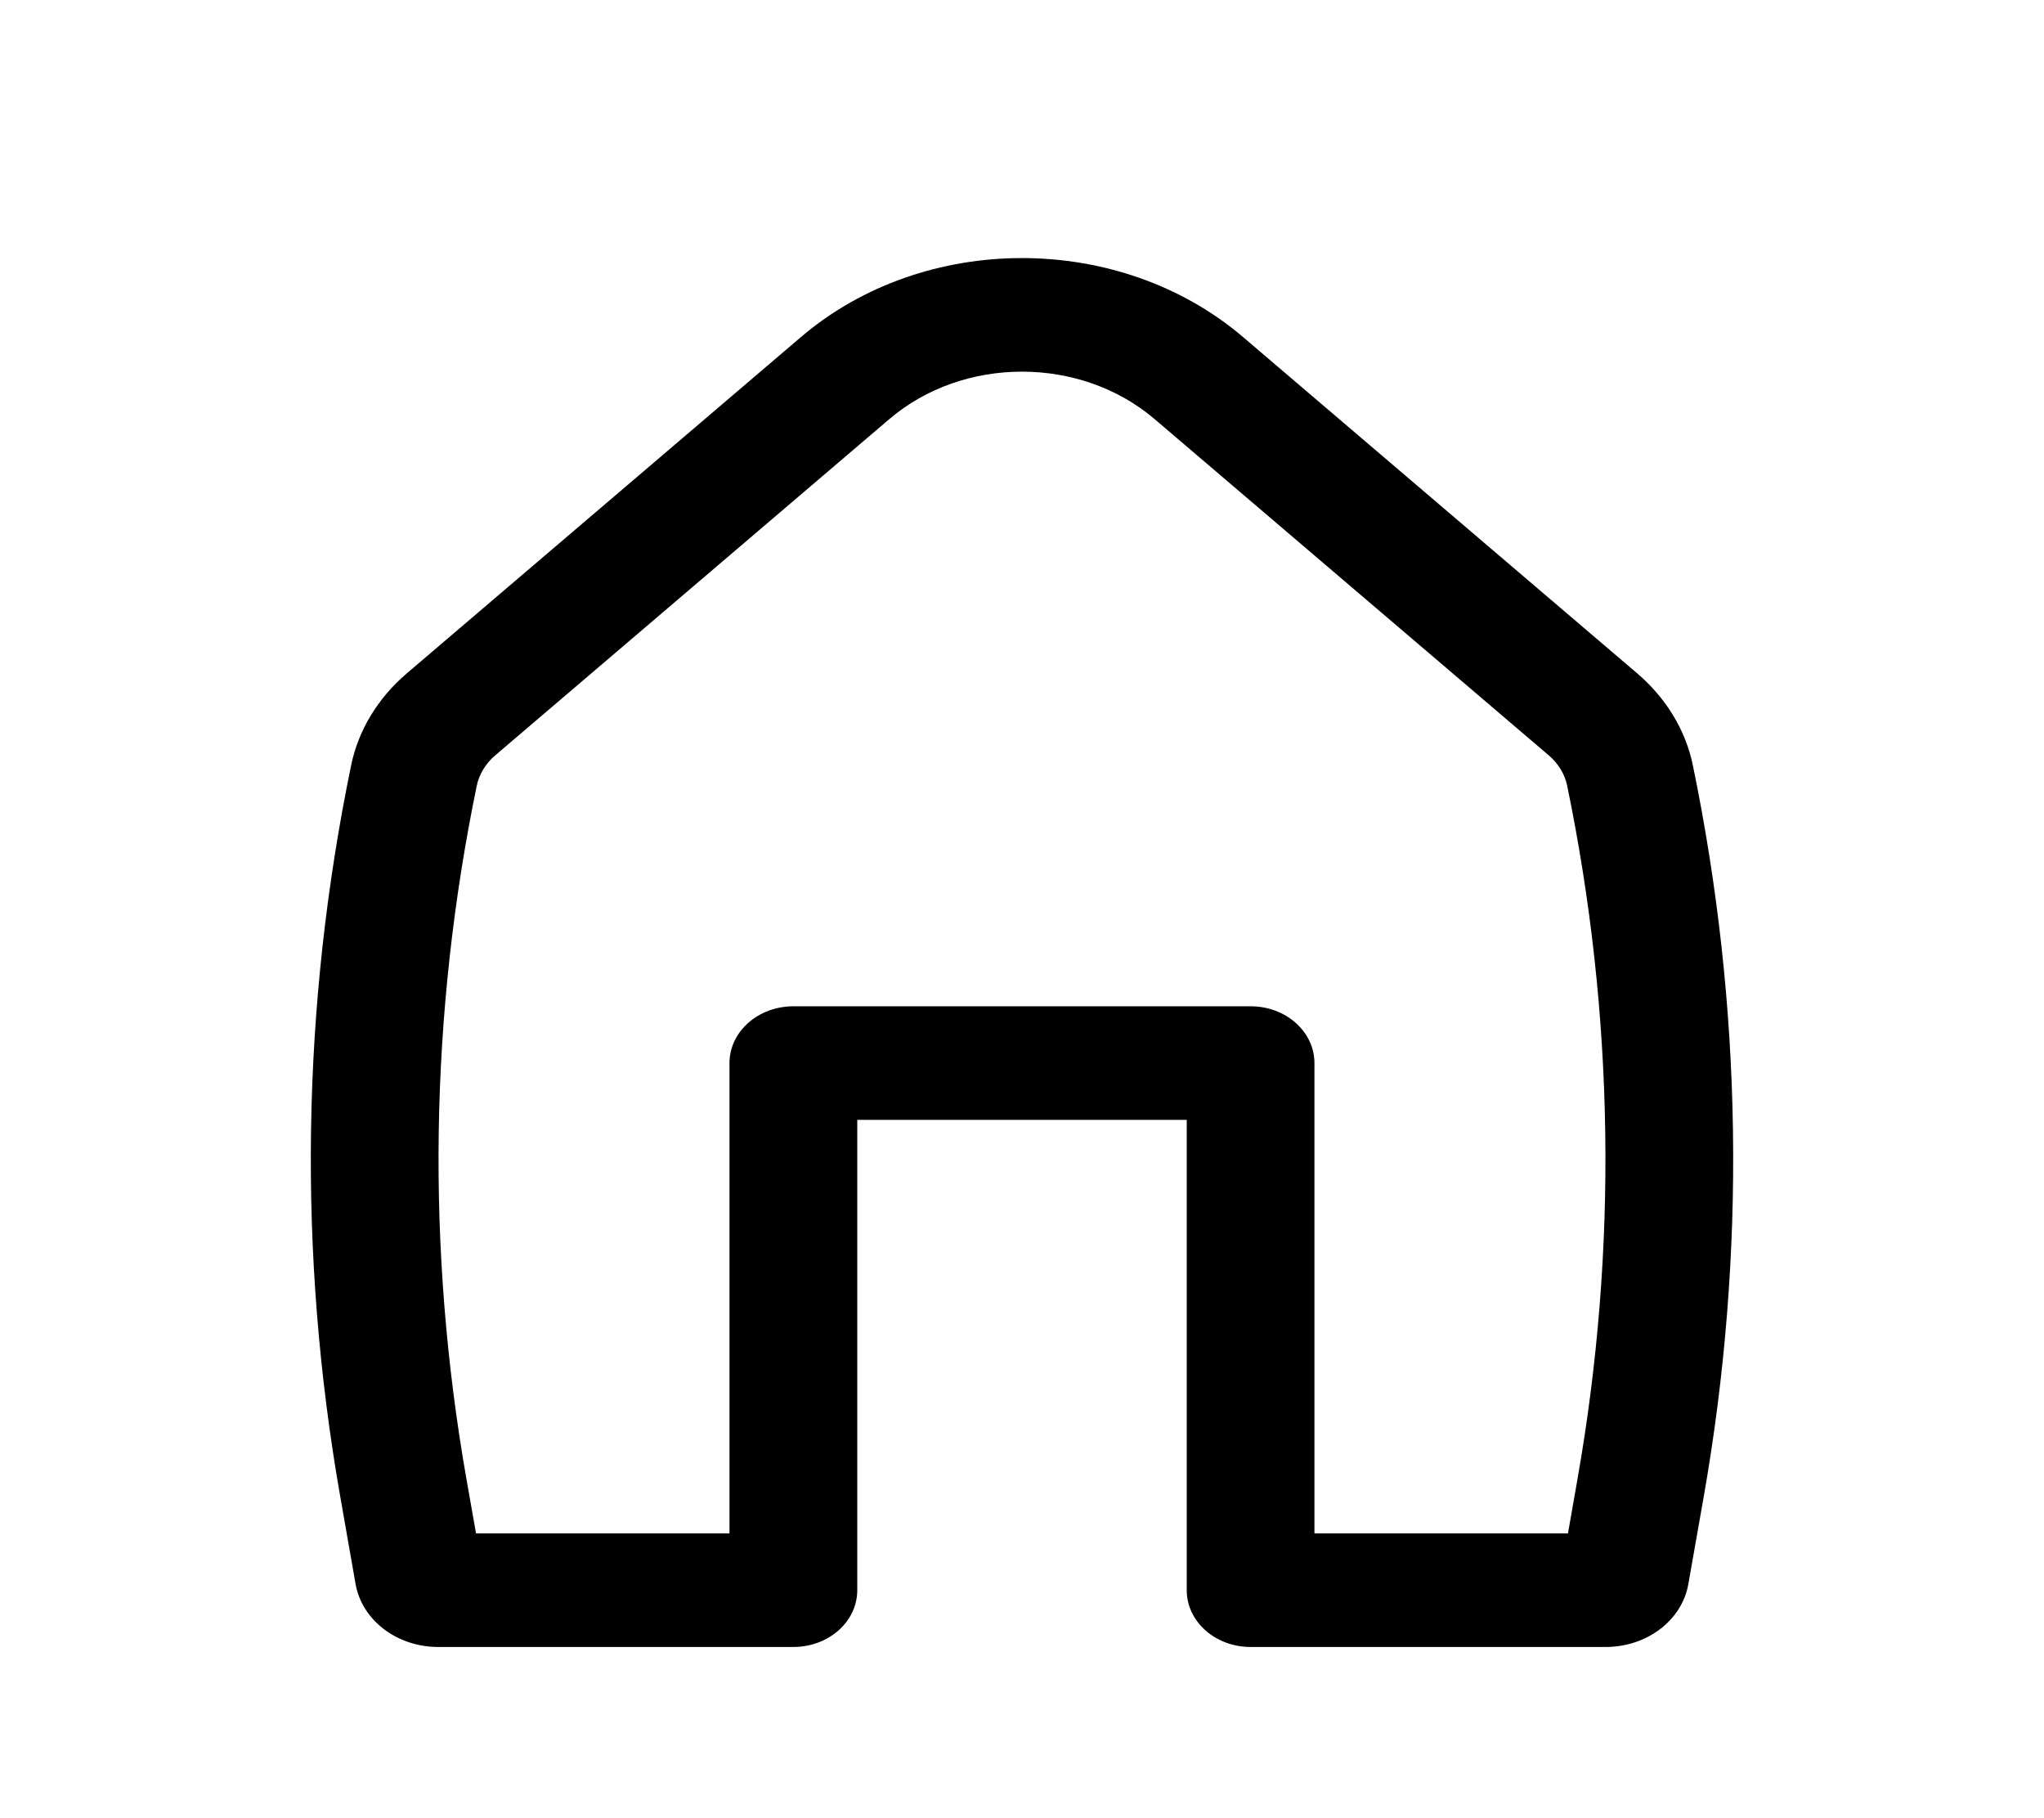
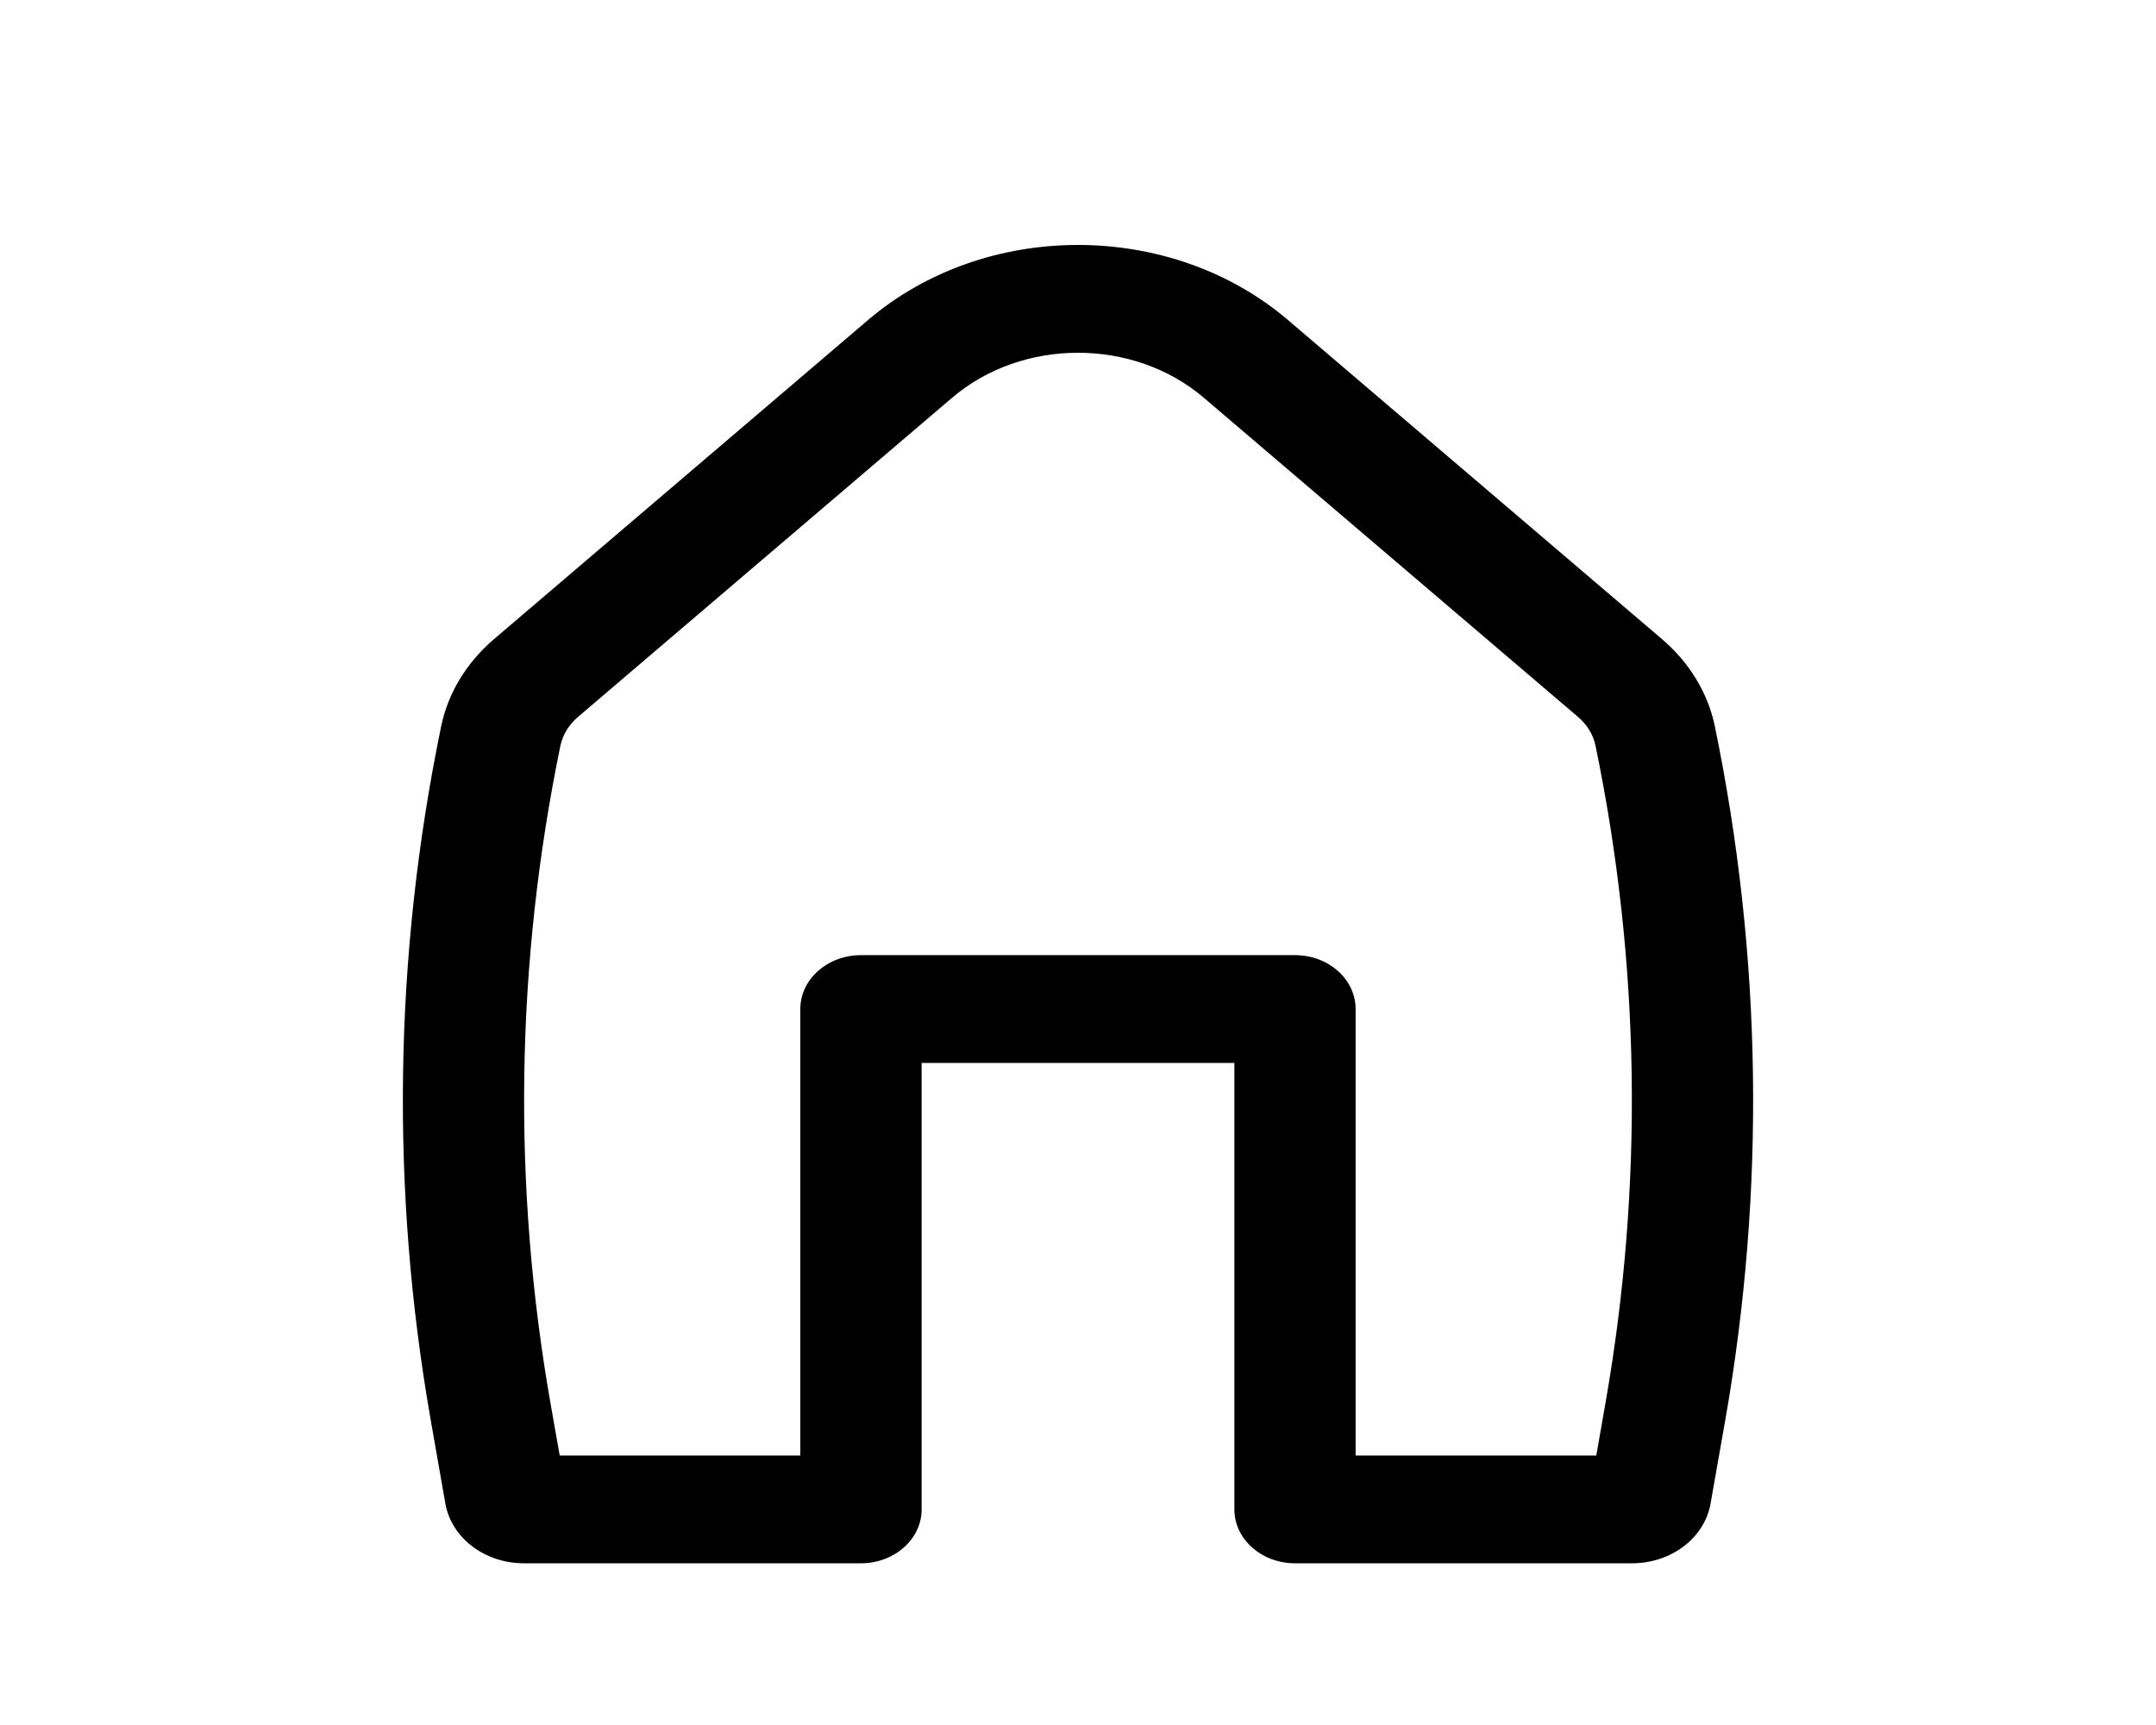
- <svg xmlns="http://www.w3.org/2000/svg" width="27" height="24" viewBox="0 0 27 24" fill="none">
+ <svg xmlns="http://www.w3.org/2000/svg" width="30" height="24" viewBox="0 0 27 24" fill="none">
  <path fill-rule="evenodd" clip-rule="evenodd" d="M15.252 5.535C14.273 4.699 12.727 4.699 11.747 5.535L6.543 9.974C6.415 10.083 6.329 10.225 6.297 10.379C5.674 13.401 5.628 16.494 6.161 19.53L6.288 20.25H9.636V14.039C9.636 13.625 10.014 13.289 10.48 13.289H16.52C16.986 13.289 17.363 13.625 17.363 14.039V20.25H20.712L20.838 19.53C21.372 16.494 21.326 13.401 20.702 10.379C20.671 10.225 20.585 10.083 20.457 9.974L15.252 5.535ZM10.579 4.452C12.211 3.06 14.789 3.06 16.421 4.452L21.626 8.892C22.009 9.219 22.267 9.644 22.362 10.108C23.02 13.296 23.068 16.559 22.506 19.761L22.302 20.919C22.218 21.398 21.755 21.75 21.209 21.75H16.52C16.054 21.75 15.676 21.415 15.676 21V14.789H11.324V21C11.324 21.415 10.946 21.75 10.48 21.75H5.79C5.245 21.75 4.782 21.398 4.697 20.919L4.494 19.761C3.932 16.559 3.98 13.296 4.638 10.108C4.733 9.644 4.991 9.219 5.374 8.892L10.579 4.452Z" fill="currentColor" />
</svg>
